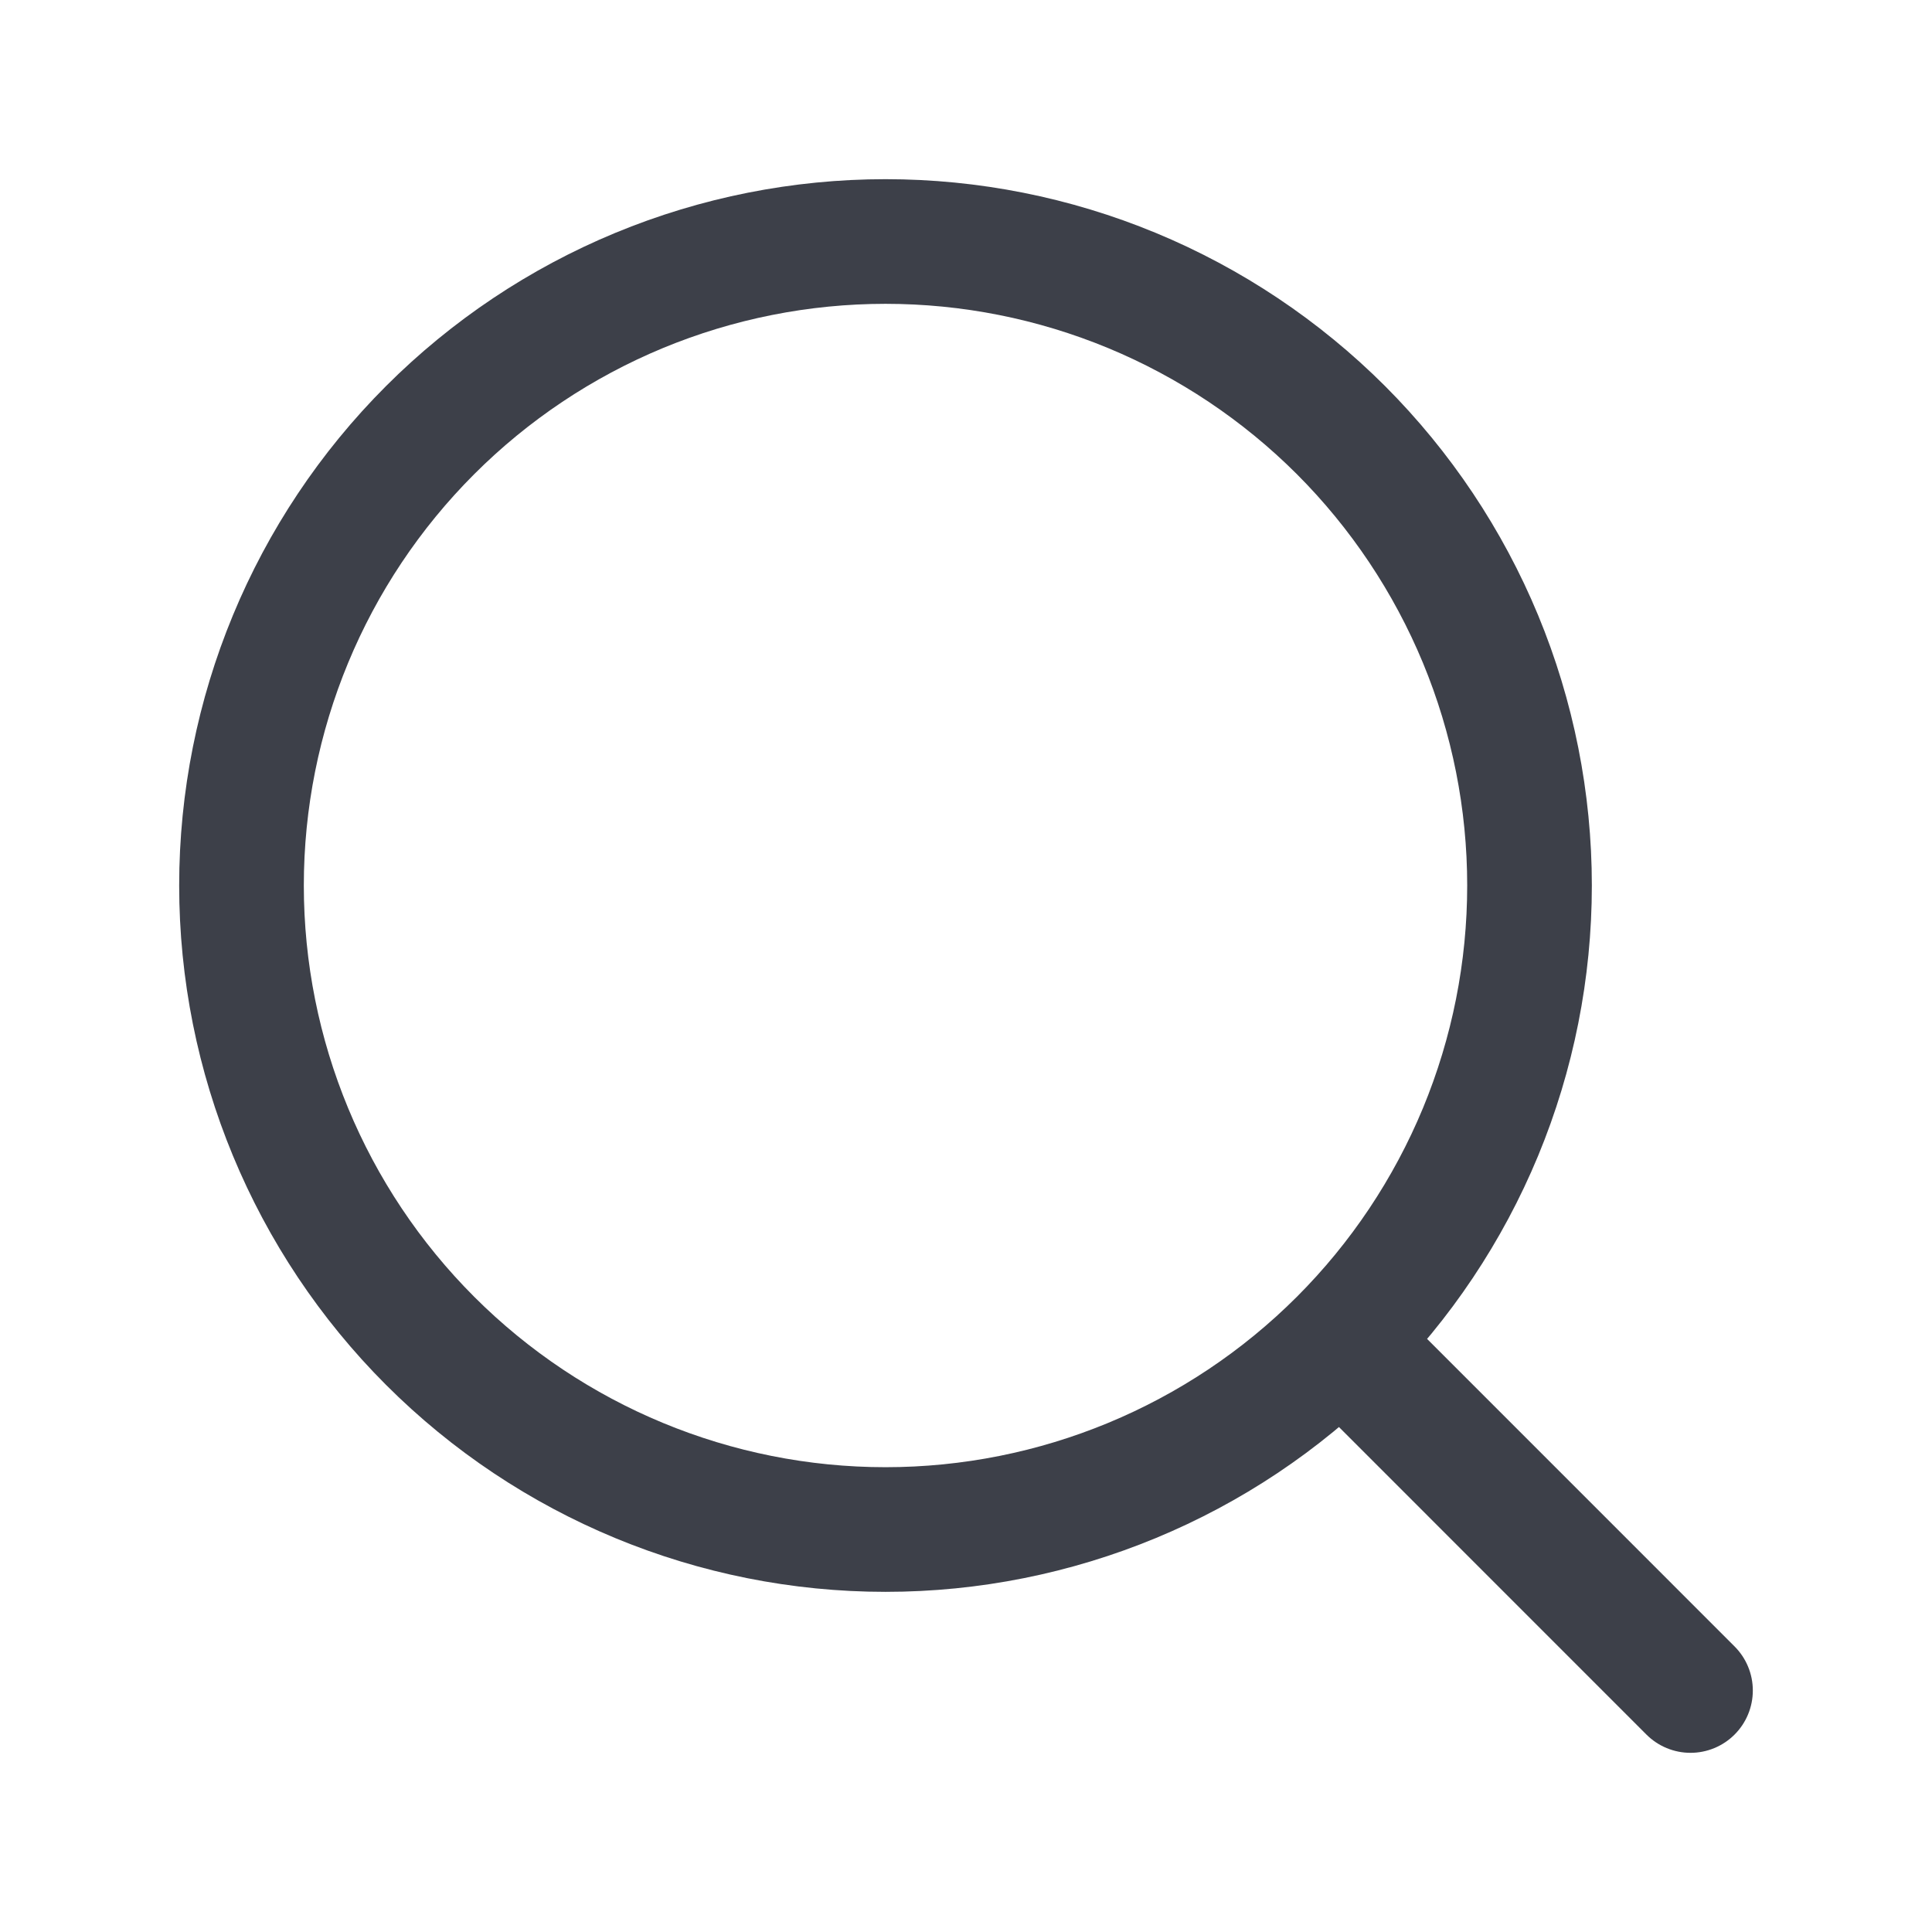
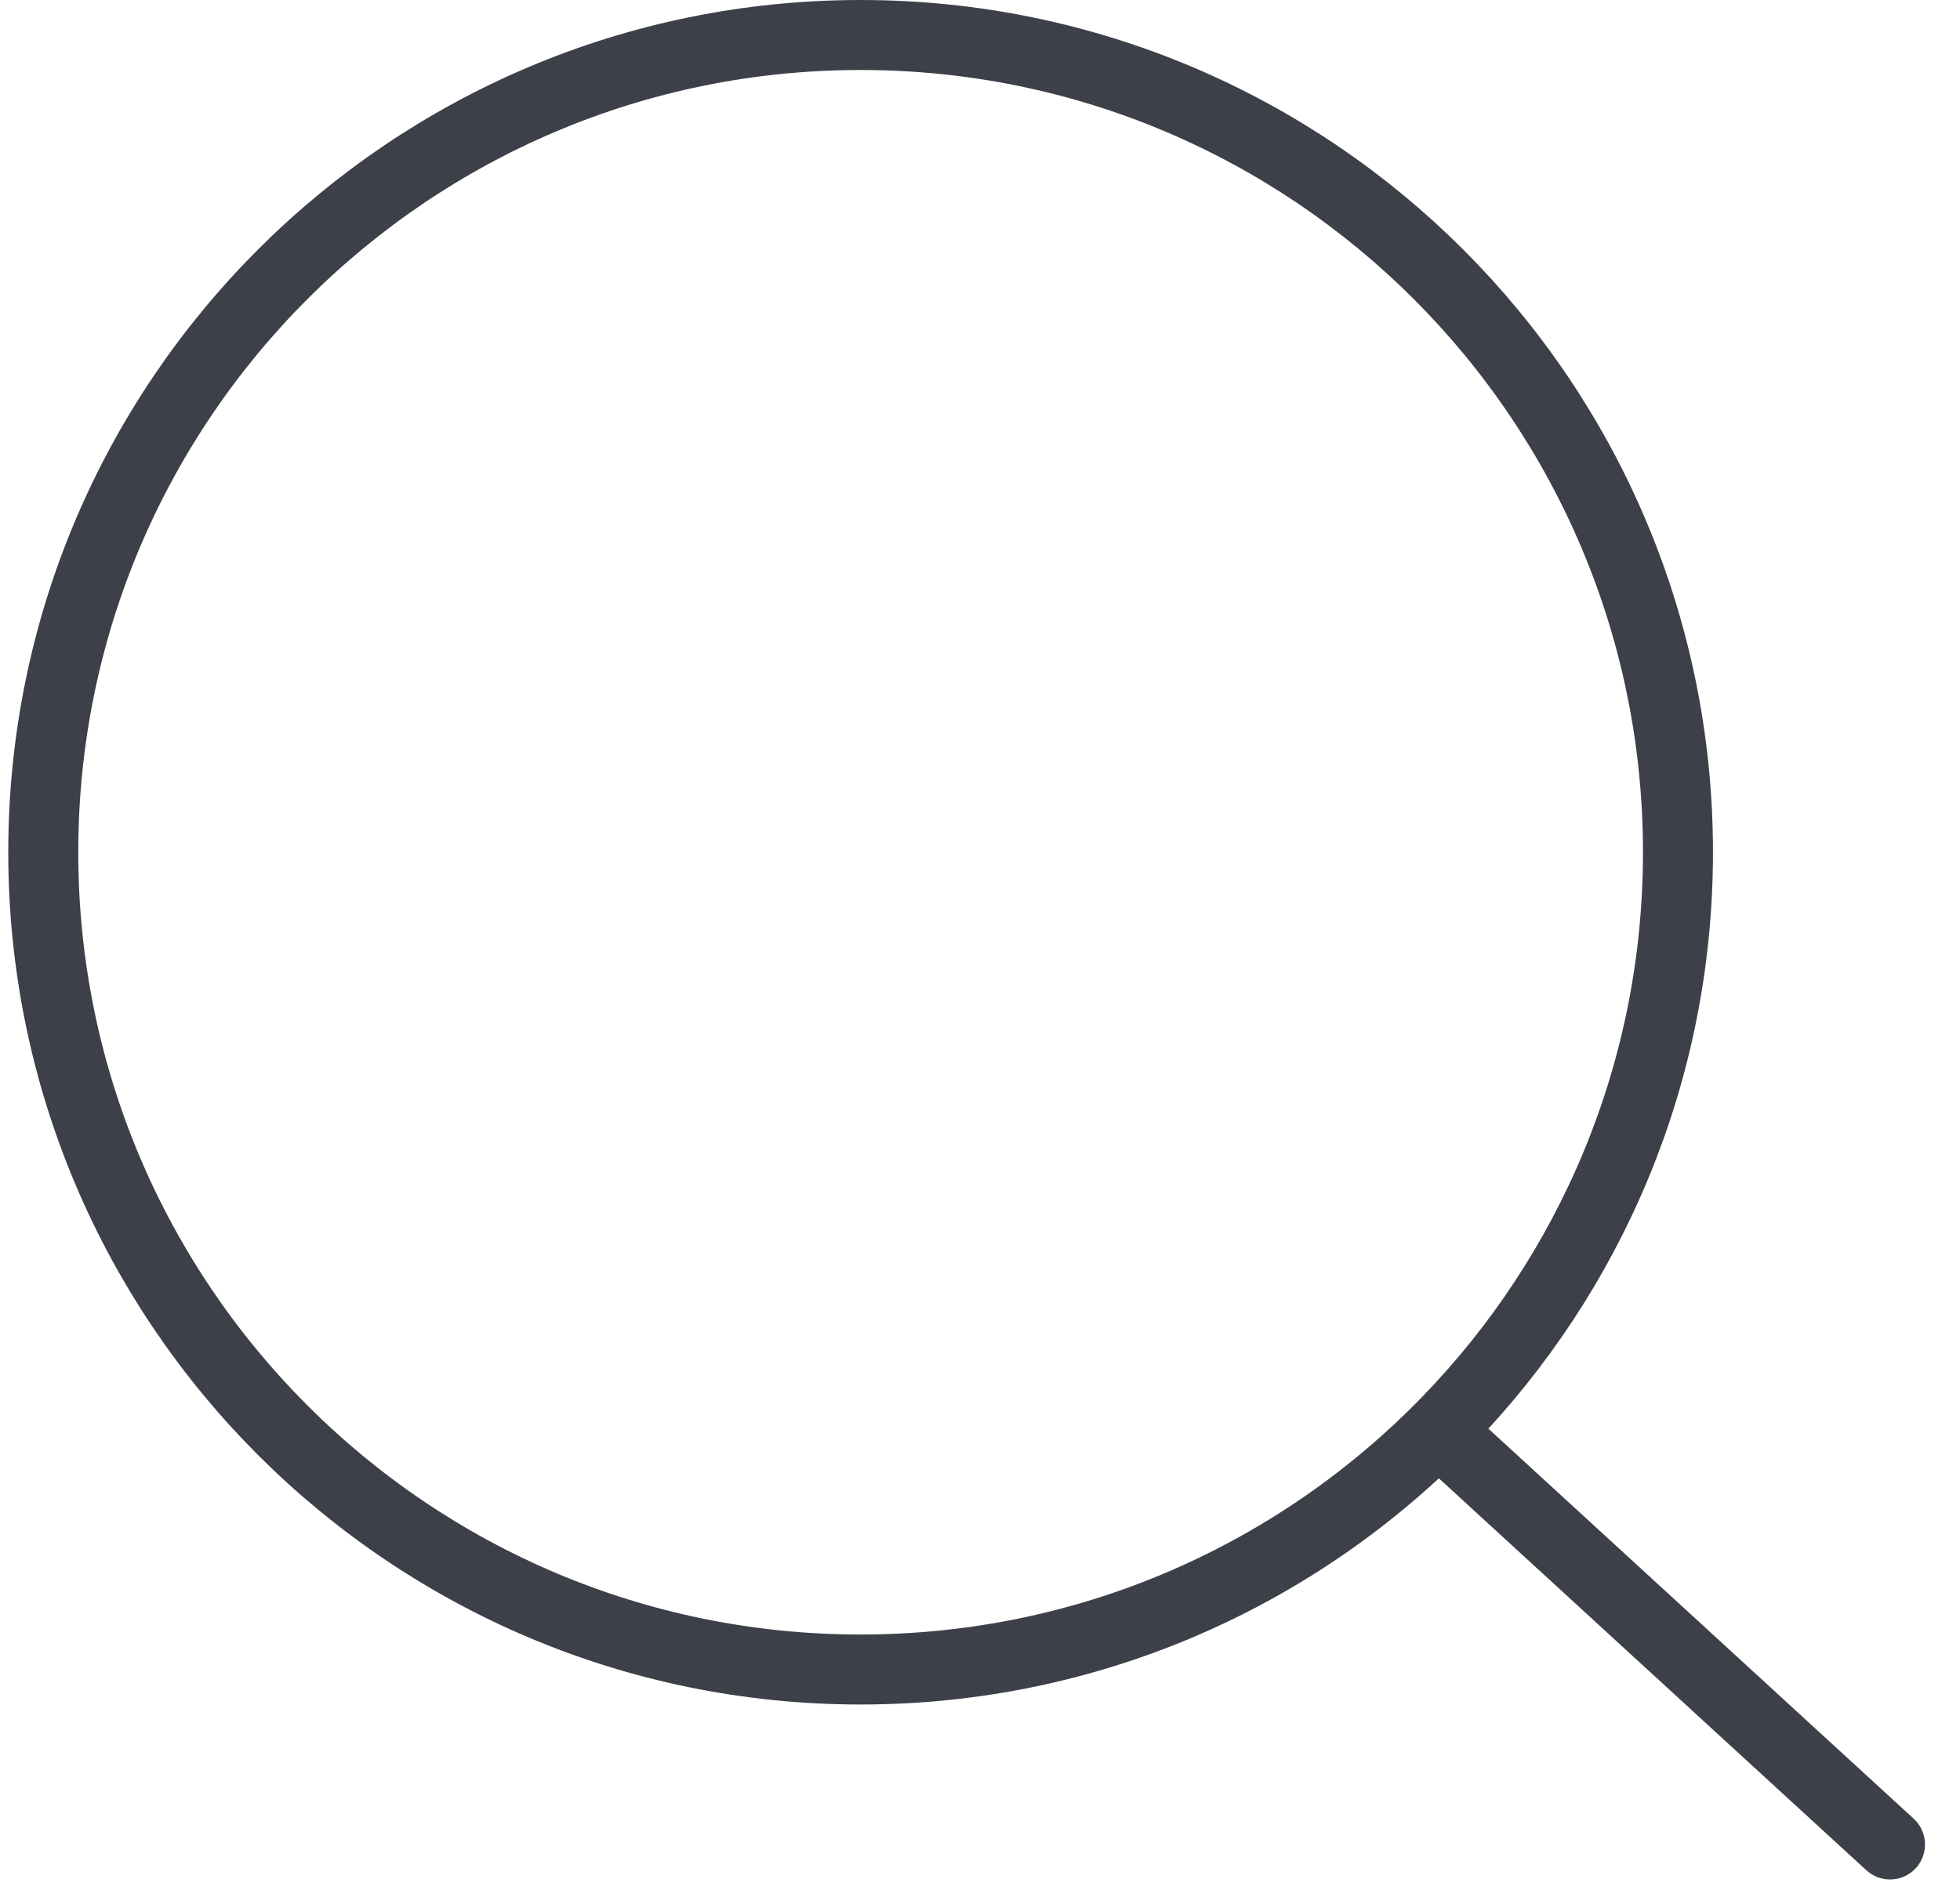
- <svg xmlns="http://www.w3.org/2000/svg" width="31" height="31" viewBox="0 0 31 31" fill="none">
-   <path d="M27.125 27.125L21.516 21.515M21.516 21.515C22.475 20.556 23.236 19.417 23.756 18.163C24.275 16.909 24.542 15.565 24.542 14.208C24.542 12.851 24.275 11.508 23.756 10.254C23.236 9 22.475 7.861 21.516 6.901C20.556 5.942 19.417 5.181 18.163 4.661C16.909 4.142 15.566 3.875 14.209 3.875C12.852 3.875 11.508 4.142 10.254 4.661C9 5.181 7.861 5.942 6.902 6.901C4.964 8.839 3.875 11.468 3.875 14.208C3.875 16.949 4.964 19.577 6.902 21.515C8.84 23.453 11.468 24.542 14.209 24.542C16.949 24.542 19.578 23.453 21.516 21.515Z" stroke="#3D4049" stroke-width="2" stroke-linecap="round" stroke-linejoin="round" />
+ <svg xmlns="http://www.w3.org/2000/svg" width="28" height="27" viewBox="0 0 28 27" fill="none">
+   <path d="M23.971 12.177C23.971 15.334 22.718 18.197 20.682 20.299C18.559 22.491 15.586 23.853 12.294 23.853C5.845 23.853 0.618 18.625 0.618 12.177C0.618 5.728 5.845 0.5 12.294 0.5C18.743 0.5 23.971 5.728 23.971 12.177Z" stroke="#3D4049" />
+   <path d="M26.662 26.721C26.866 26.908 27.182 26.894 27.369 26.691C27.555 26.487 27.541 26.171 27.338 25.984L26.662 26.721ZM20.28 20.869L26.662 26.721L27.338 25.984L20.956 20.131L20.28 20.869Z" fill="#3D4049" />
</svg>
